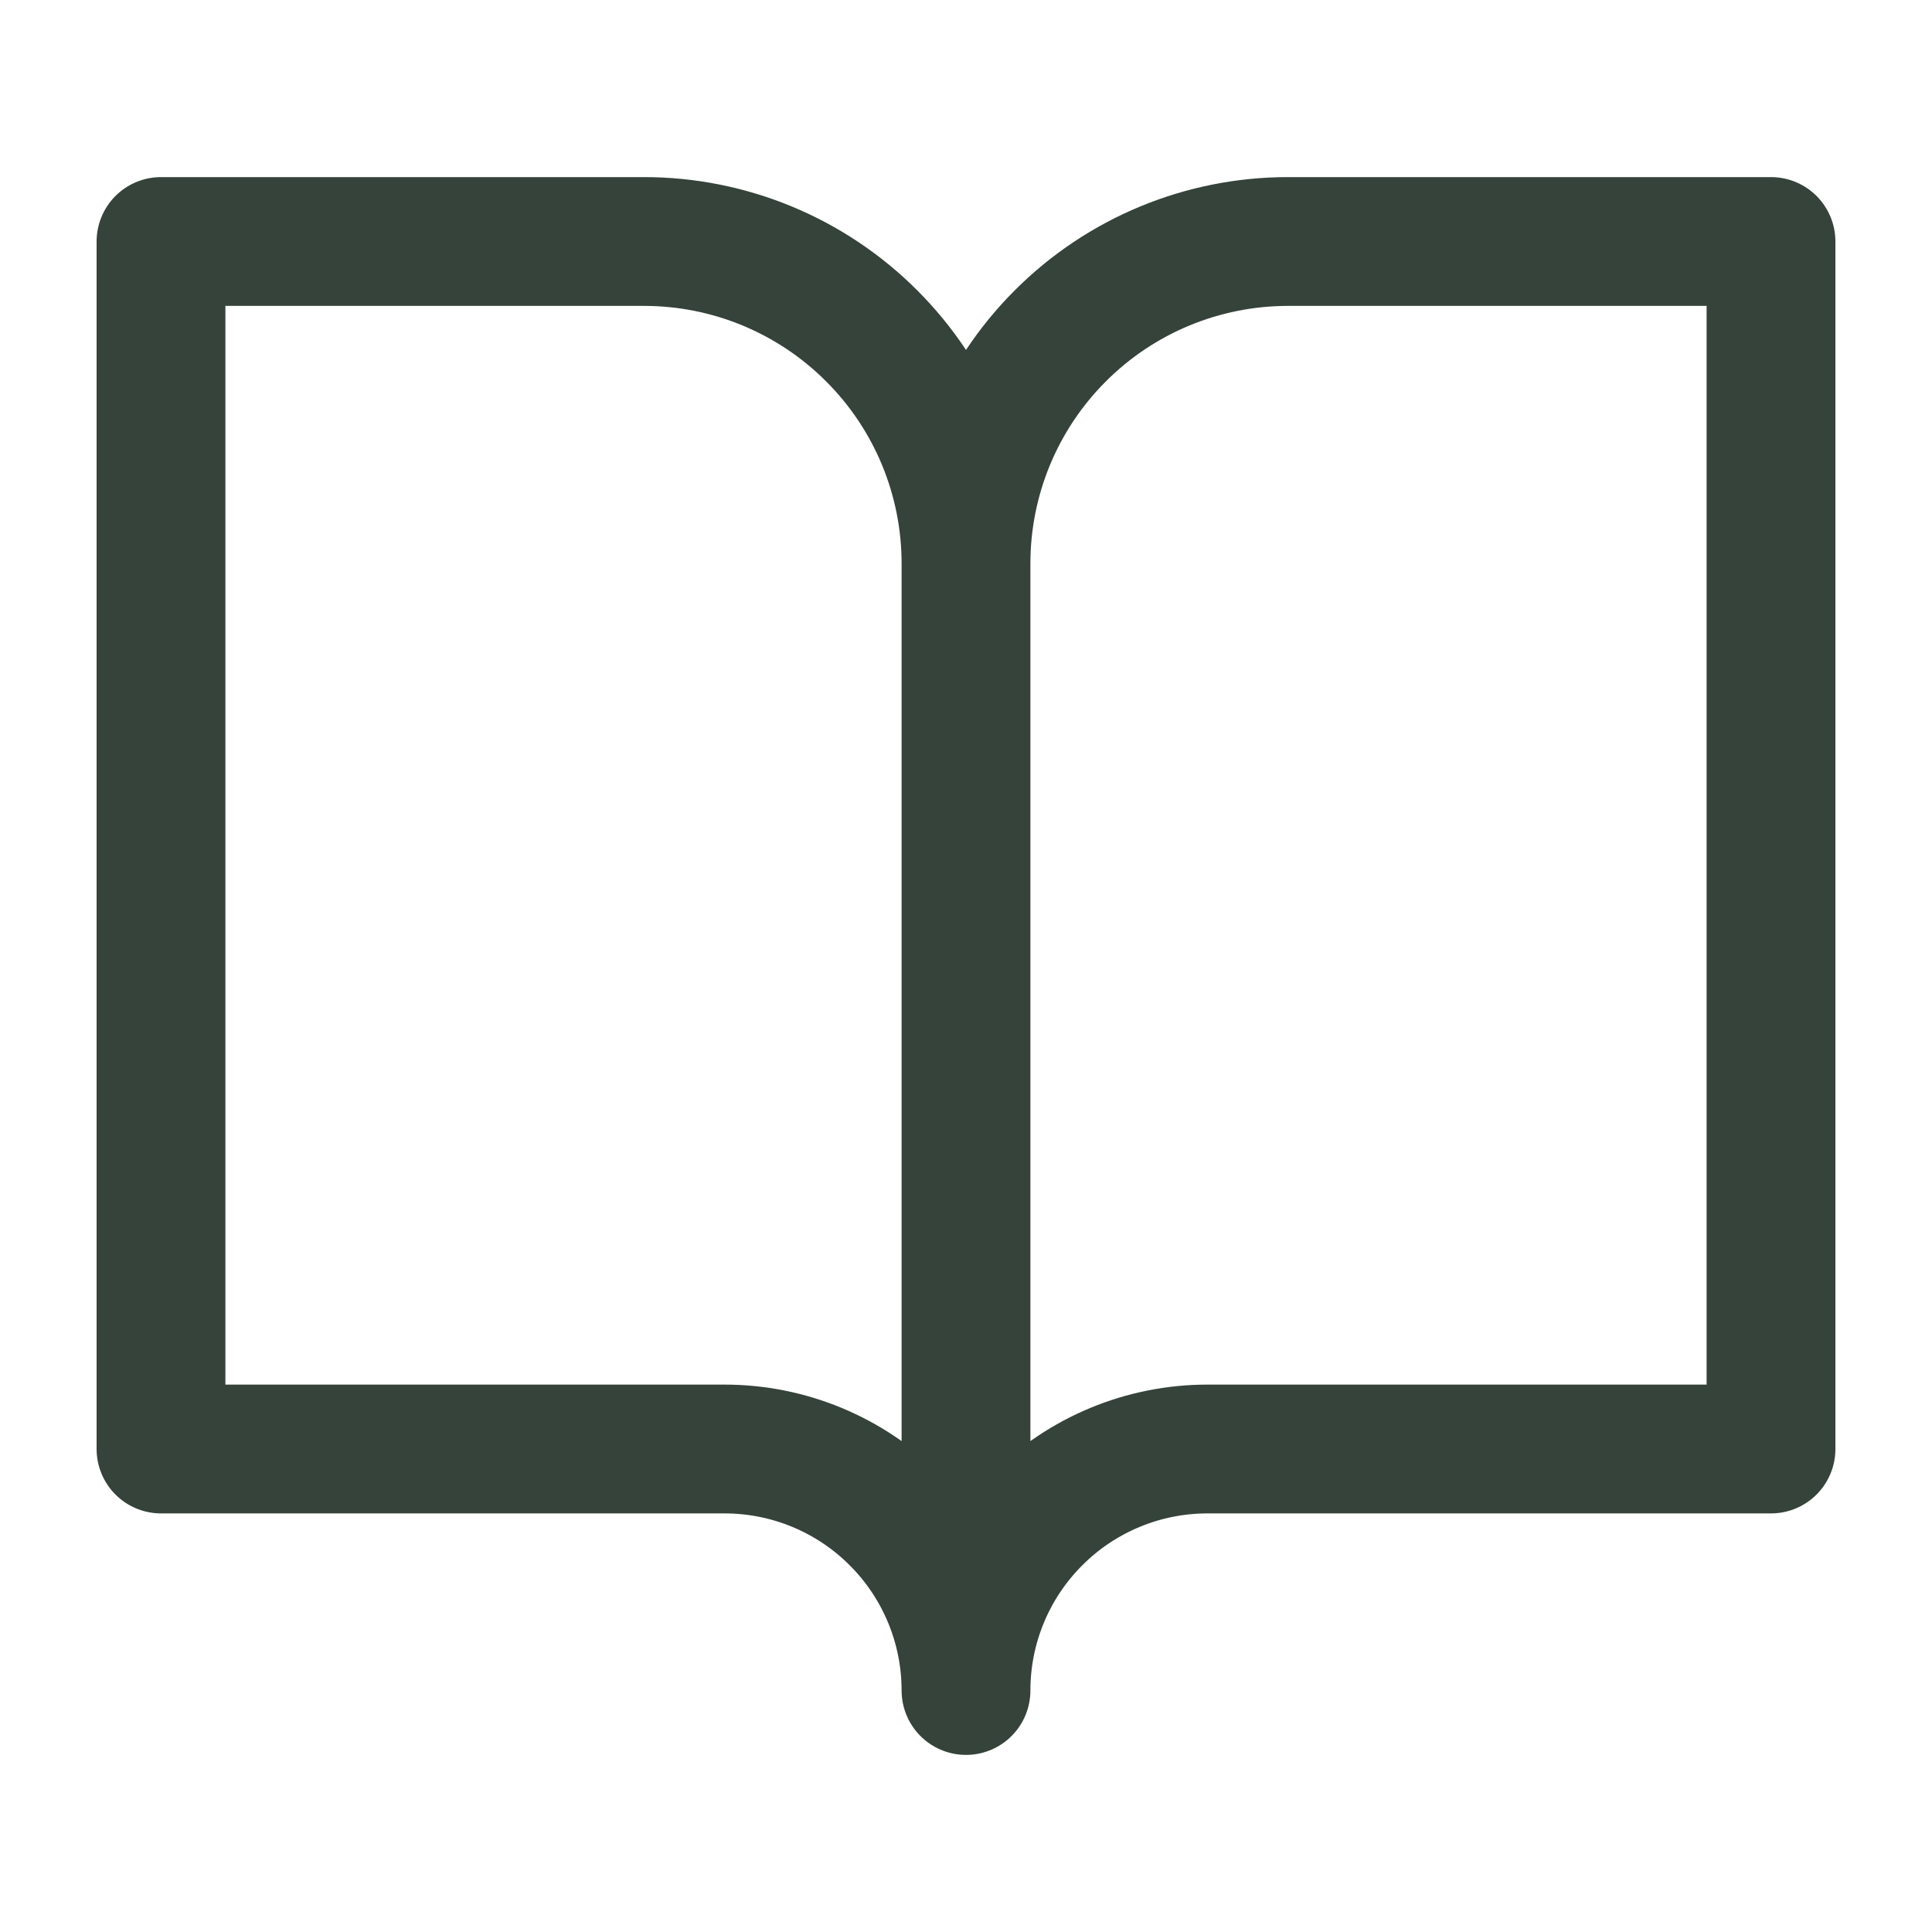
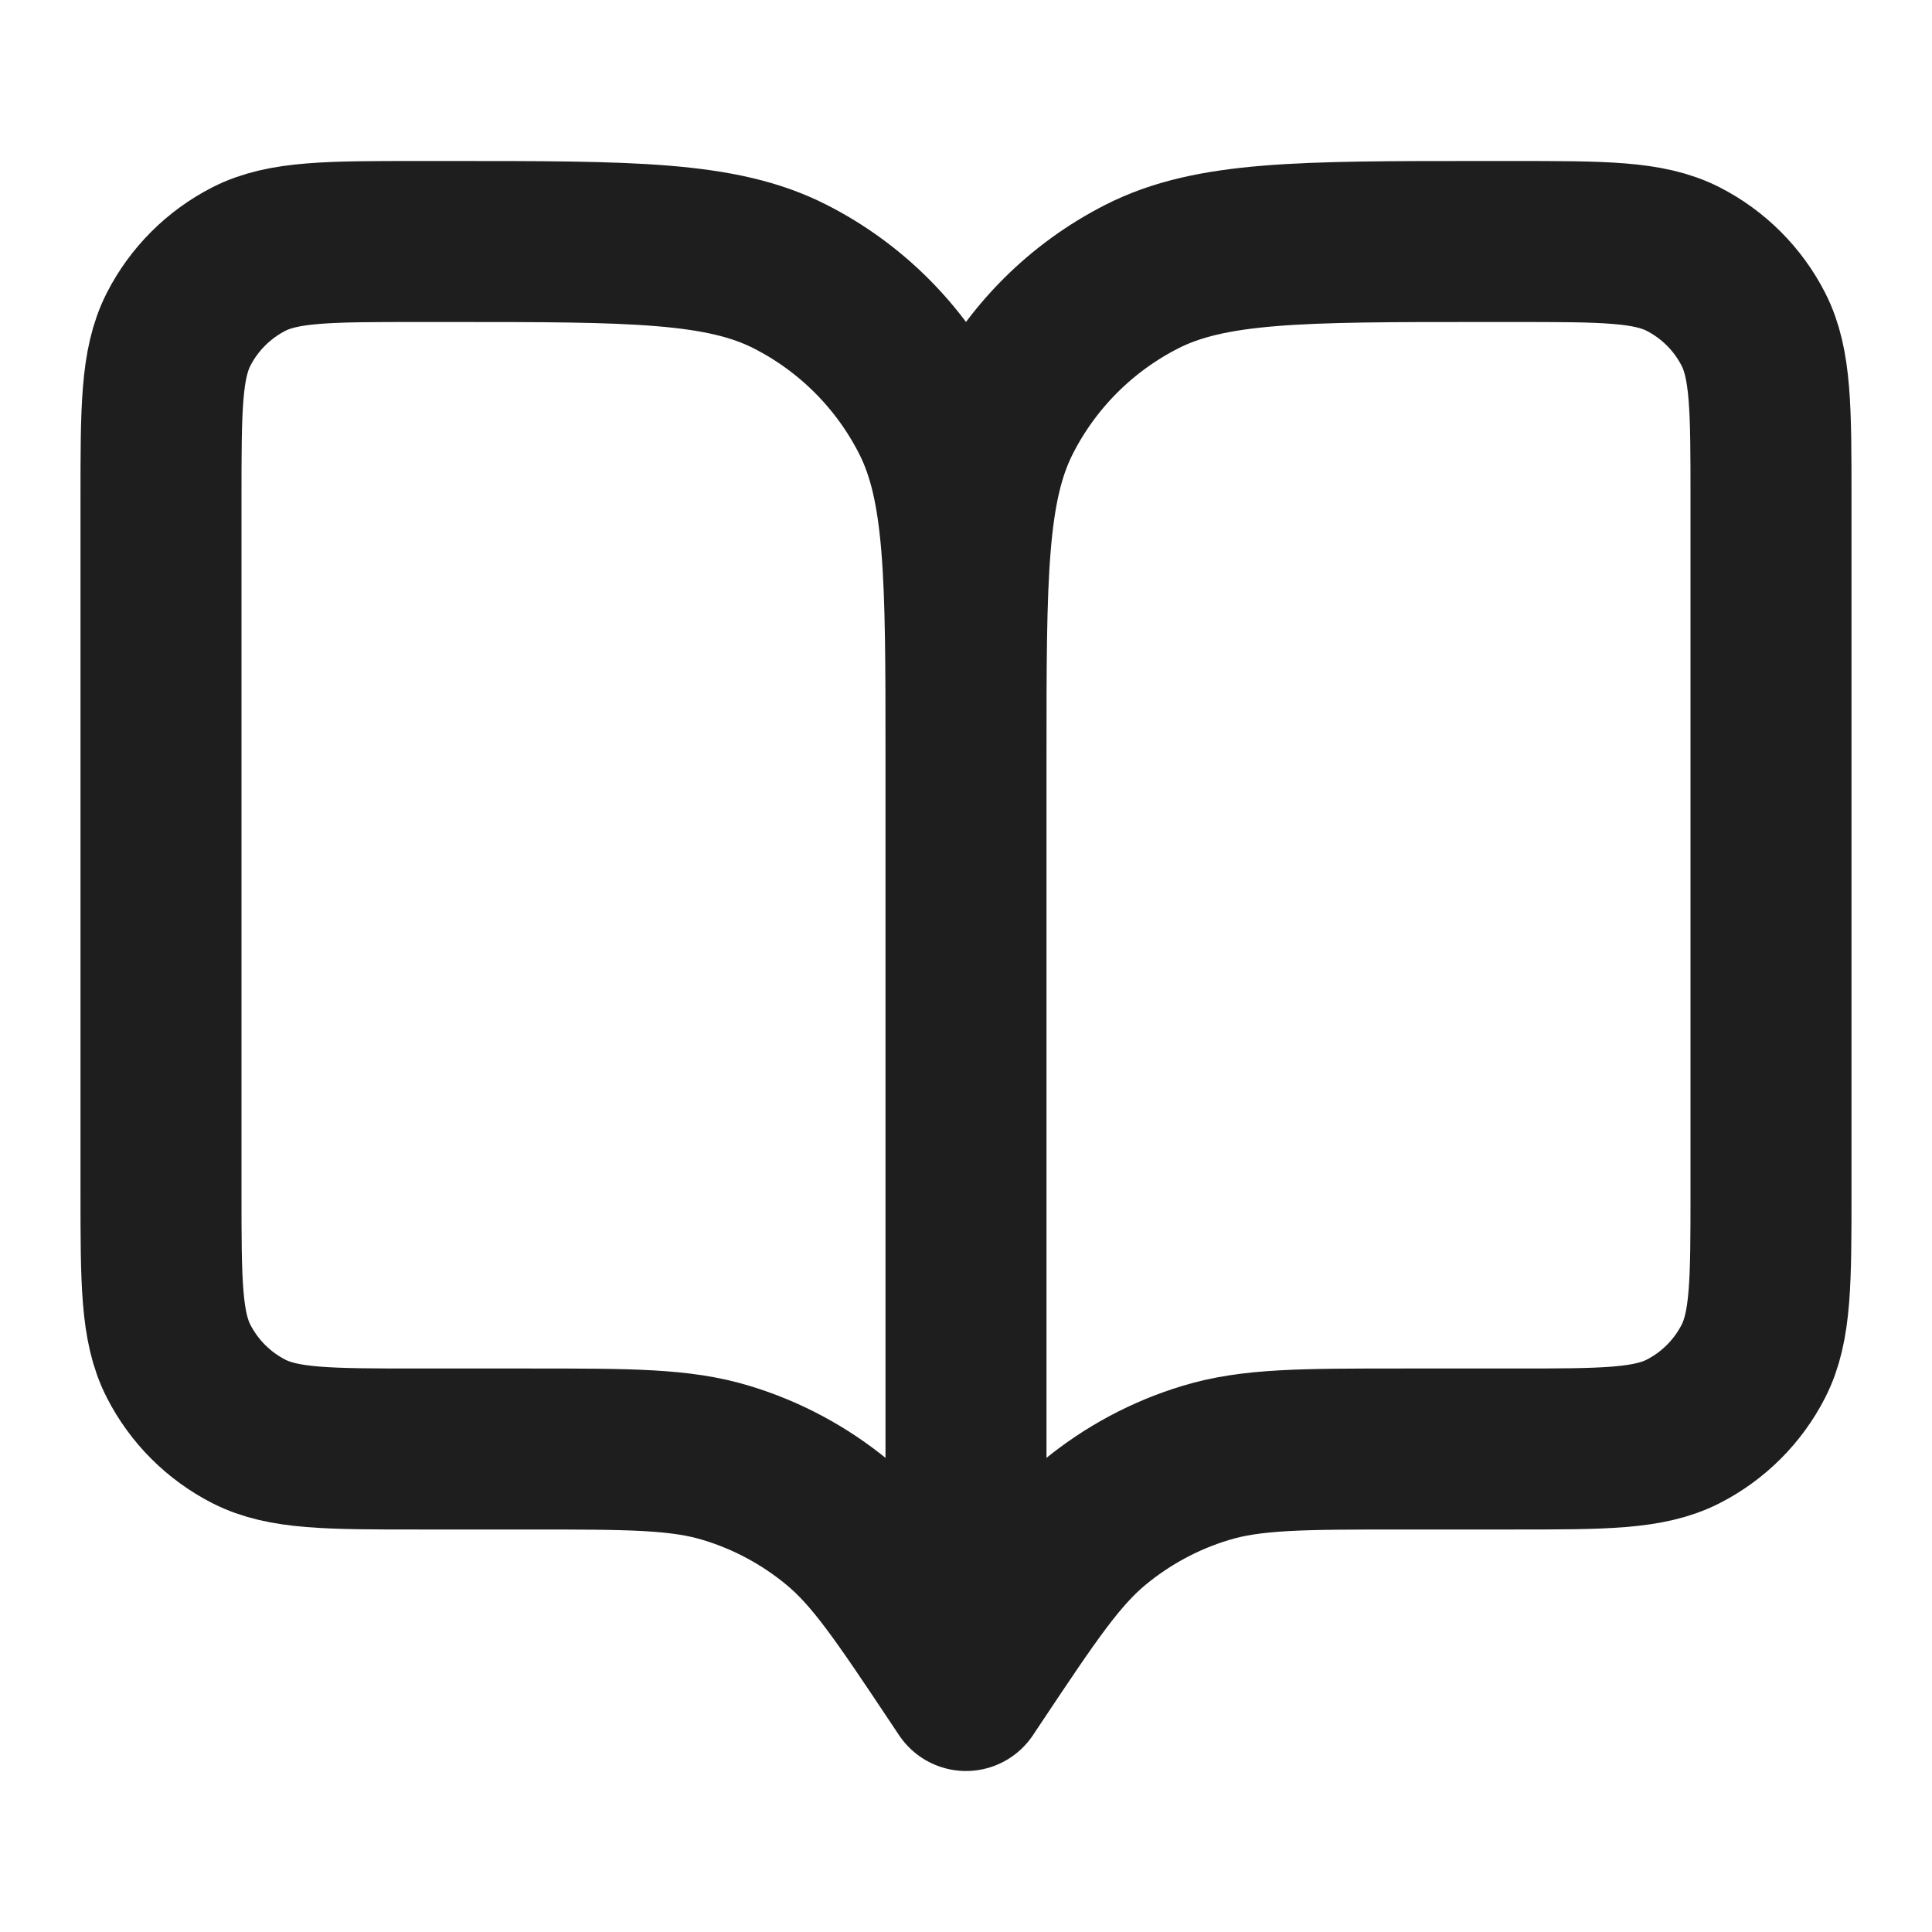
- <svg xmlns="http://www.w3.org/2000/svg" preserveAspectRatio="none" overflow="visible" style="display: block;" width="24" height="24" viewBox="0 0 24 24" fill="none">
-   <g id="Book open">
-     <path id="Icon" d="M12 7C12 5.939 11.579 4.922 10.828 4.172C10.078 3.421 9.061 3 8 3H2V18H9C9.796 18 10.559 18.316 11.121 18.879C11.684 19.441 12 20.204 12 21M12 7V21M12 7C12 5.939 12.421 4.922 13.172 4.172C13.922 3.421 14.939 3 16 3H22V18H15C14.204 18 13.441 18.316 12.879 18.879C12.316 19.441 12 20.204 12 21" stroke-width="1.6" stroke-linecap="round" stroke-linejoin="round" stroke="#35433A" />
-   </g>
+ <svg xmlns="http://www.w3.org/2000/svg" width="24" height="24" viewBox="0 0 24 24" fill="none">
+   <path d="M12 9.4C12 7.16 12 6.04 12.436 5.184C12.819 4.431 13.431 3.819 14.184 3.436C15.04 3 16.16 3 18.4 3H18.8C19.92 3 20.48 3 20.908 3.218C21.284 3.41 21.59 3.716 21.782 4.092C22 4.52 22 5.08 22 6.2V14.8C22 15.92 22 16.48 21.782 16.908C21.59 17.284 21.284 17.59 20.908 17.782C20.48 18 19.92 18 18.8 18H17.425C16.173 18 15.547 18 14.978 18.173C14.475 18.325 14.007 18.576 13.601 18.91C13.142 19.287 12.795 19.808 12.1 20.85L12 21L11.9 20.85C11.205 19.808 10.858 19.287 10.399 18.91C9.993 18.576 9.525 18.325 9.022 18.173C8.453 18 7.827 18 6.575 18H5.2C4.08 18 3.52 18 3.092 17.782C2.716 17.59 2.41 17.284 2.218 16.908C2 16.48 2 15.92 2 14.8V6.2C2 5.08 2 4.52 2.218 4.092C2.41 3.716 2.716 3.41 3.092 3.218C3.52 3 4.08 3 5.2 3H5.6C7.84 3 8.96 3 9.816 3.436C10.569 3.819 11.181 4.431 11.564 5.184C12 6.04 12 7.16 12 9.4ZM12 21V9.4" stroke="#1E1E1E" stroke-width="2" stroke-linecap="round" stroke-linejoin="round" />
</svg>
